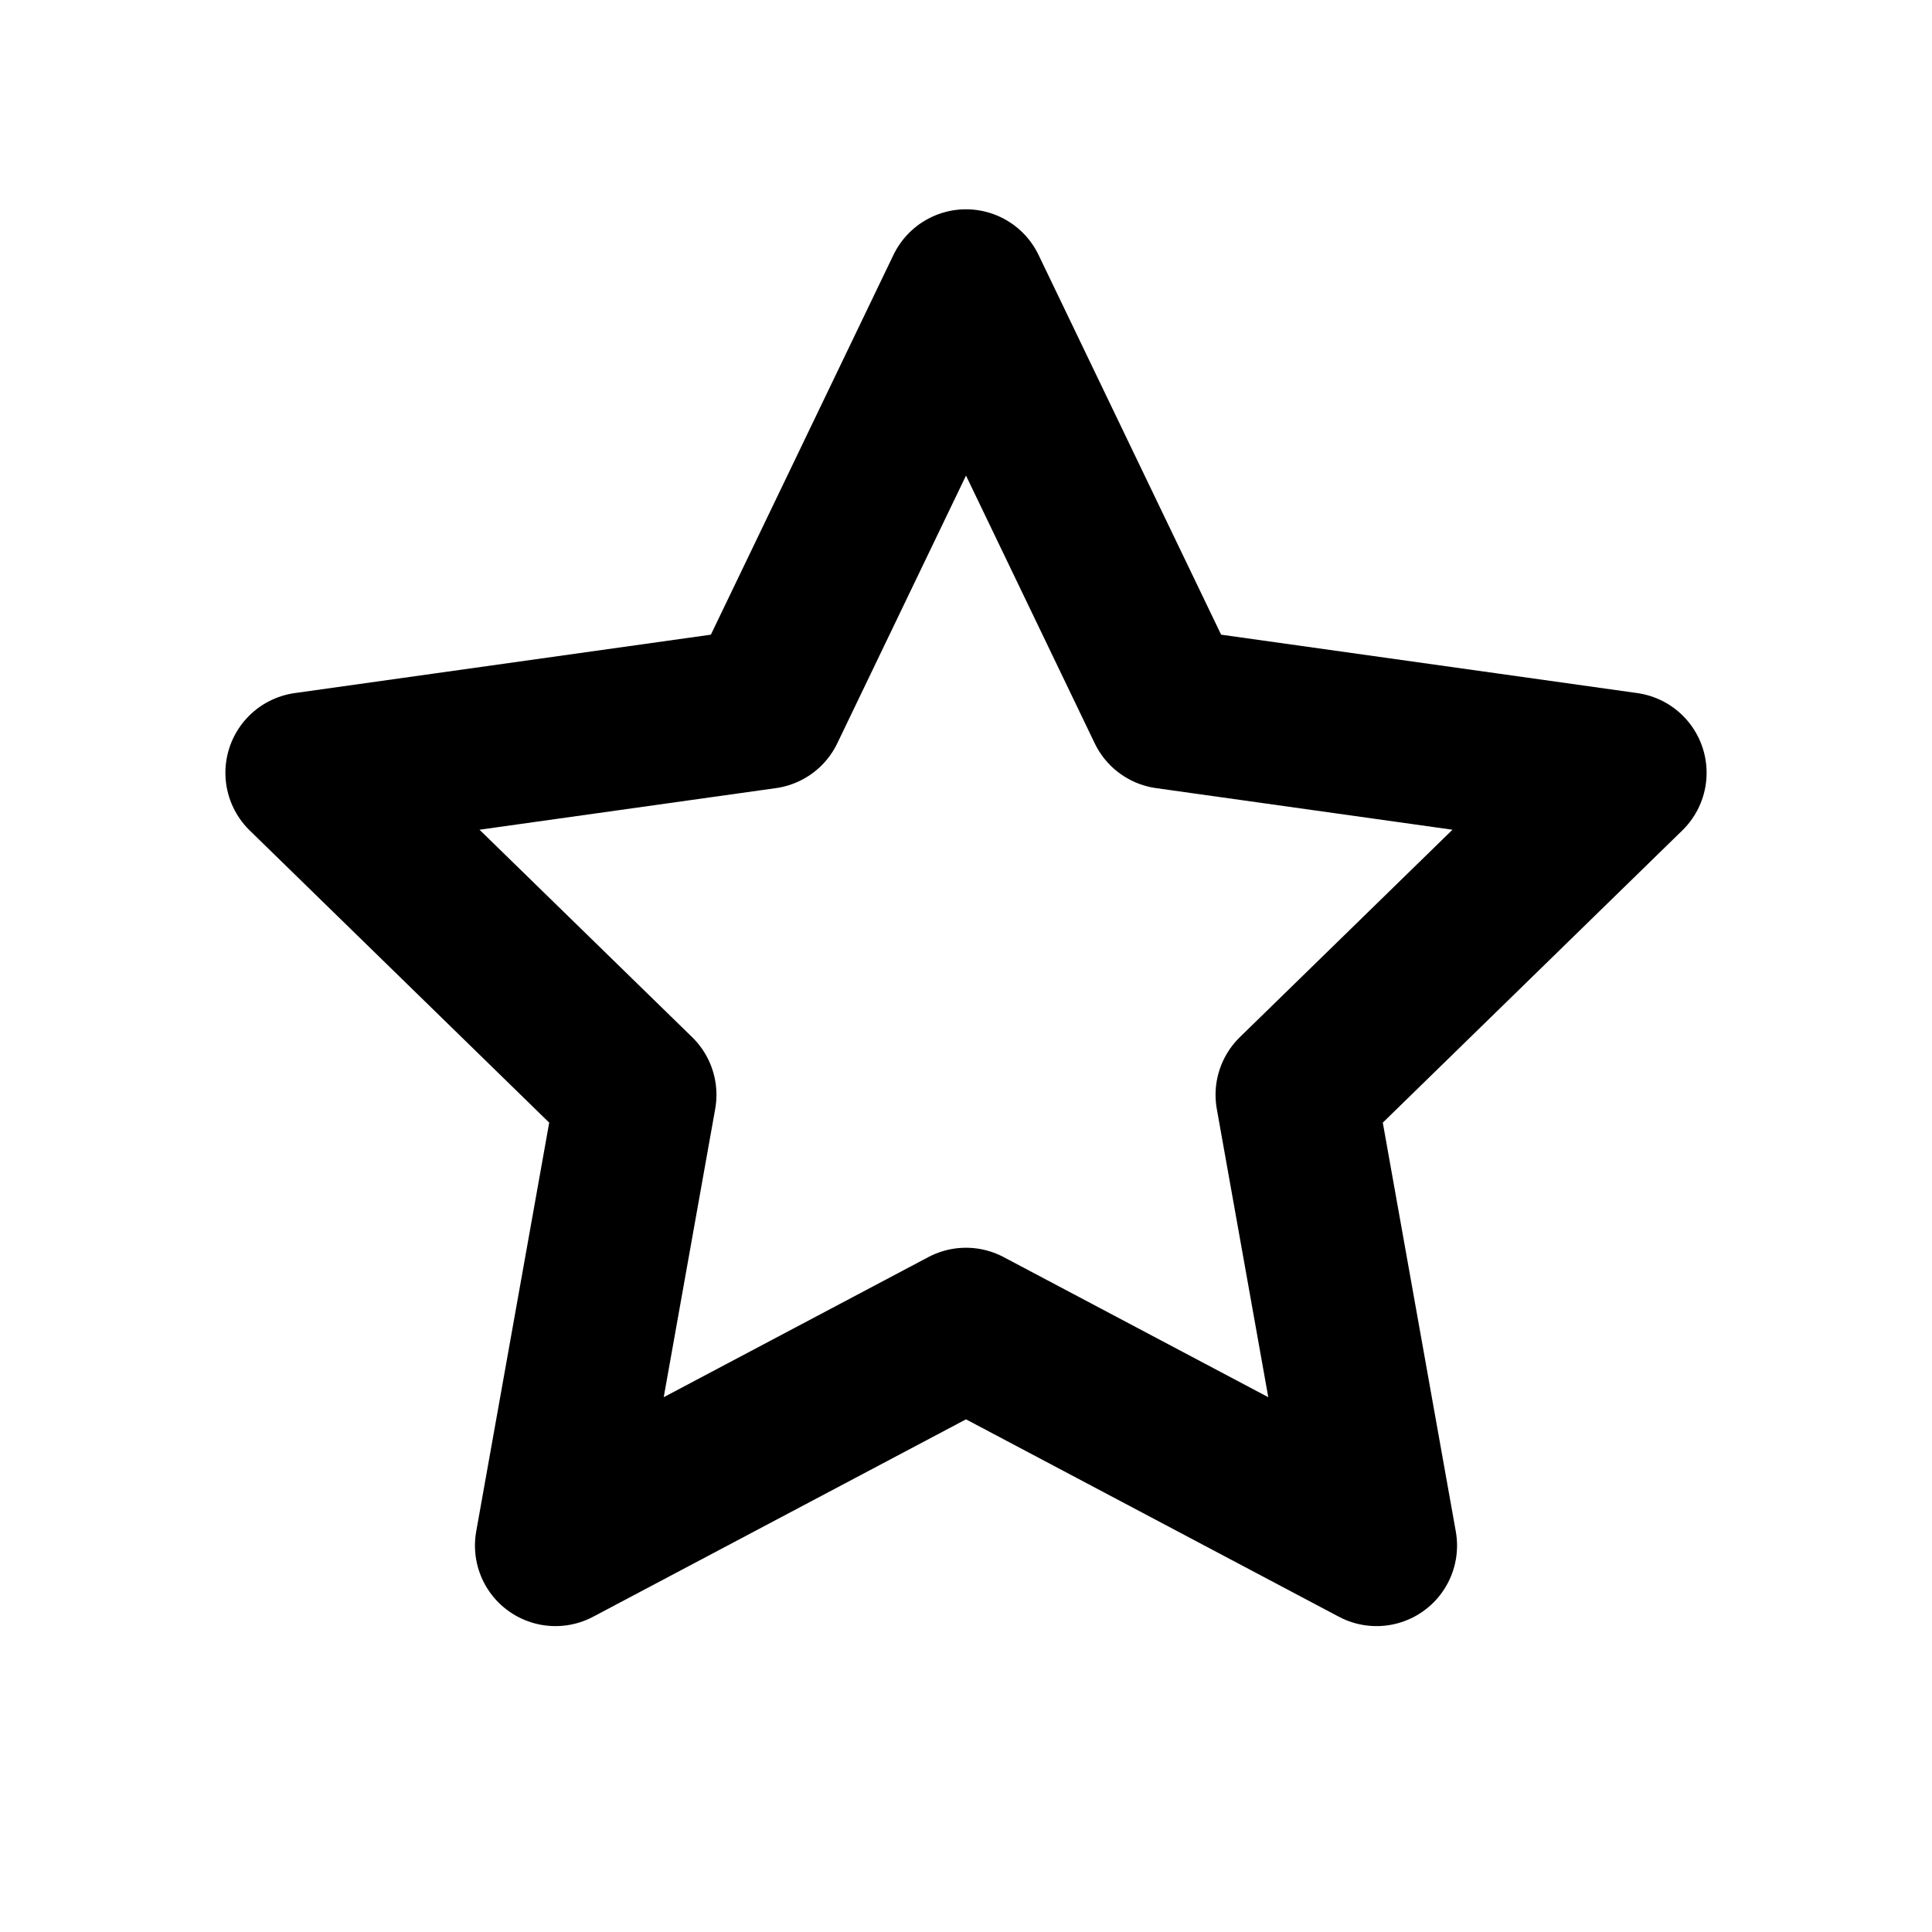
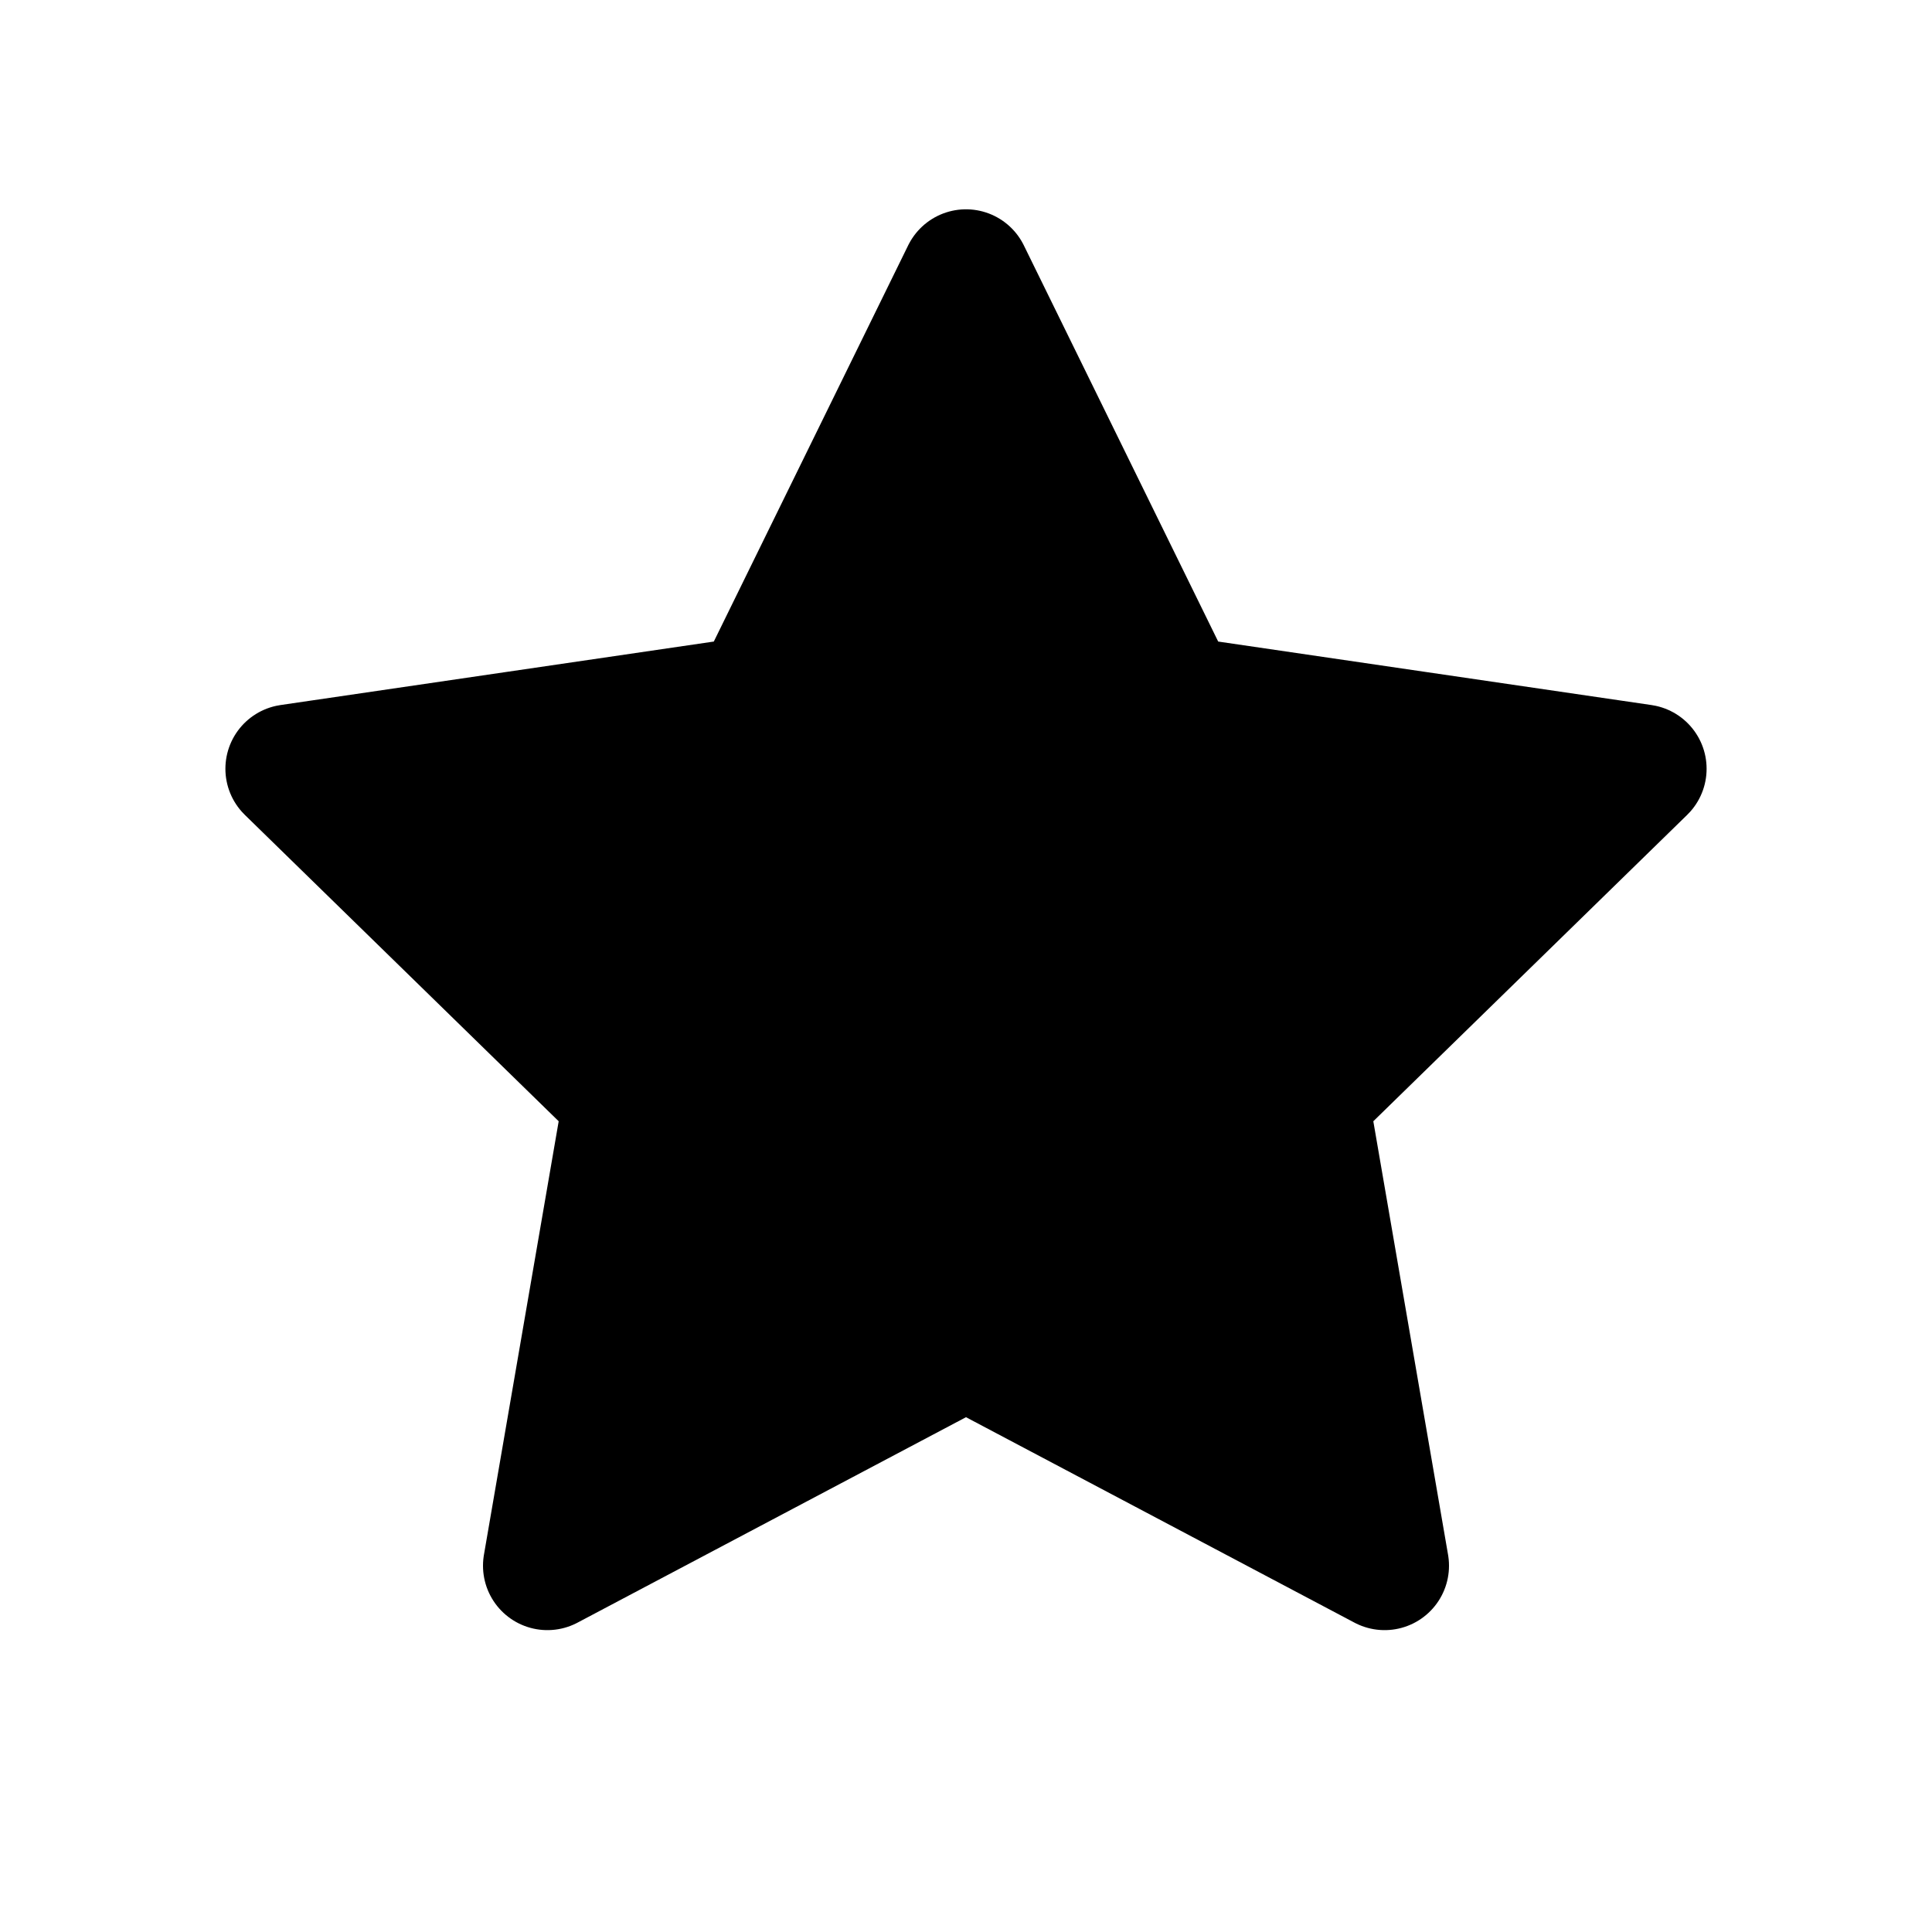
- <svg xmlns="http://www.w3.org/2000/svg" viewBox="0 0 24 24" fill="none" stroke="currentColor" stroke-width="2" stroke-linecap="round" stroke-linejoin="round">
-   <path d="M12 3.6l2.5 5.2 5.7.8-4.1 4 1 5.6L12 16.5l-5.1 2.7 1-5.6-4.1-4 5.7-.8z" />
+ <svg xmlns="http://www.w3.org/2000/svg" viewBox="0 0 24 24" fill="currentColor" stroke="currentColor" stroke-linecap="round" stroke-linejoin="round">
+   <path d="M12 3.4l2.6 5.3 5.8.85-4.2 4.1 1 5.8L12 16.7l-5.2 2.75 1-5.8-4.2-4.1 5.8-.85z" stroke-width="1.6" />
</svg>
